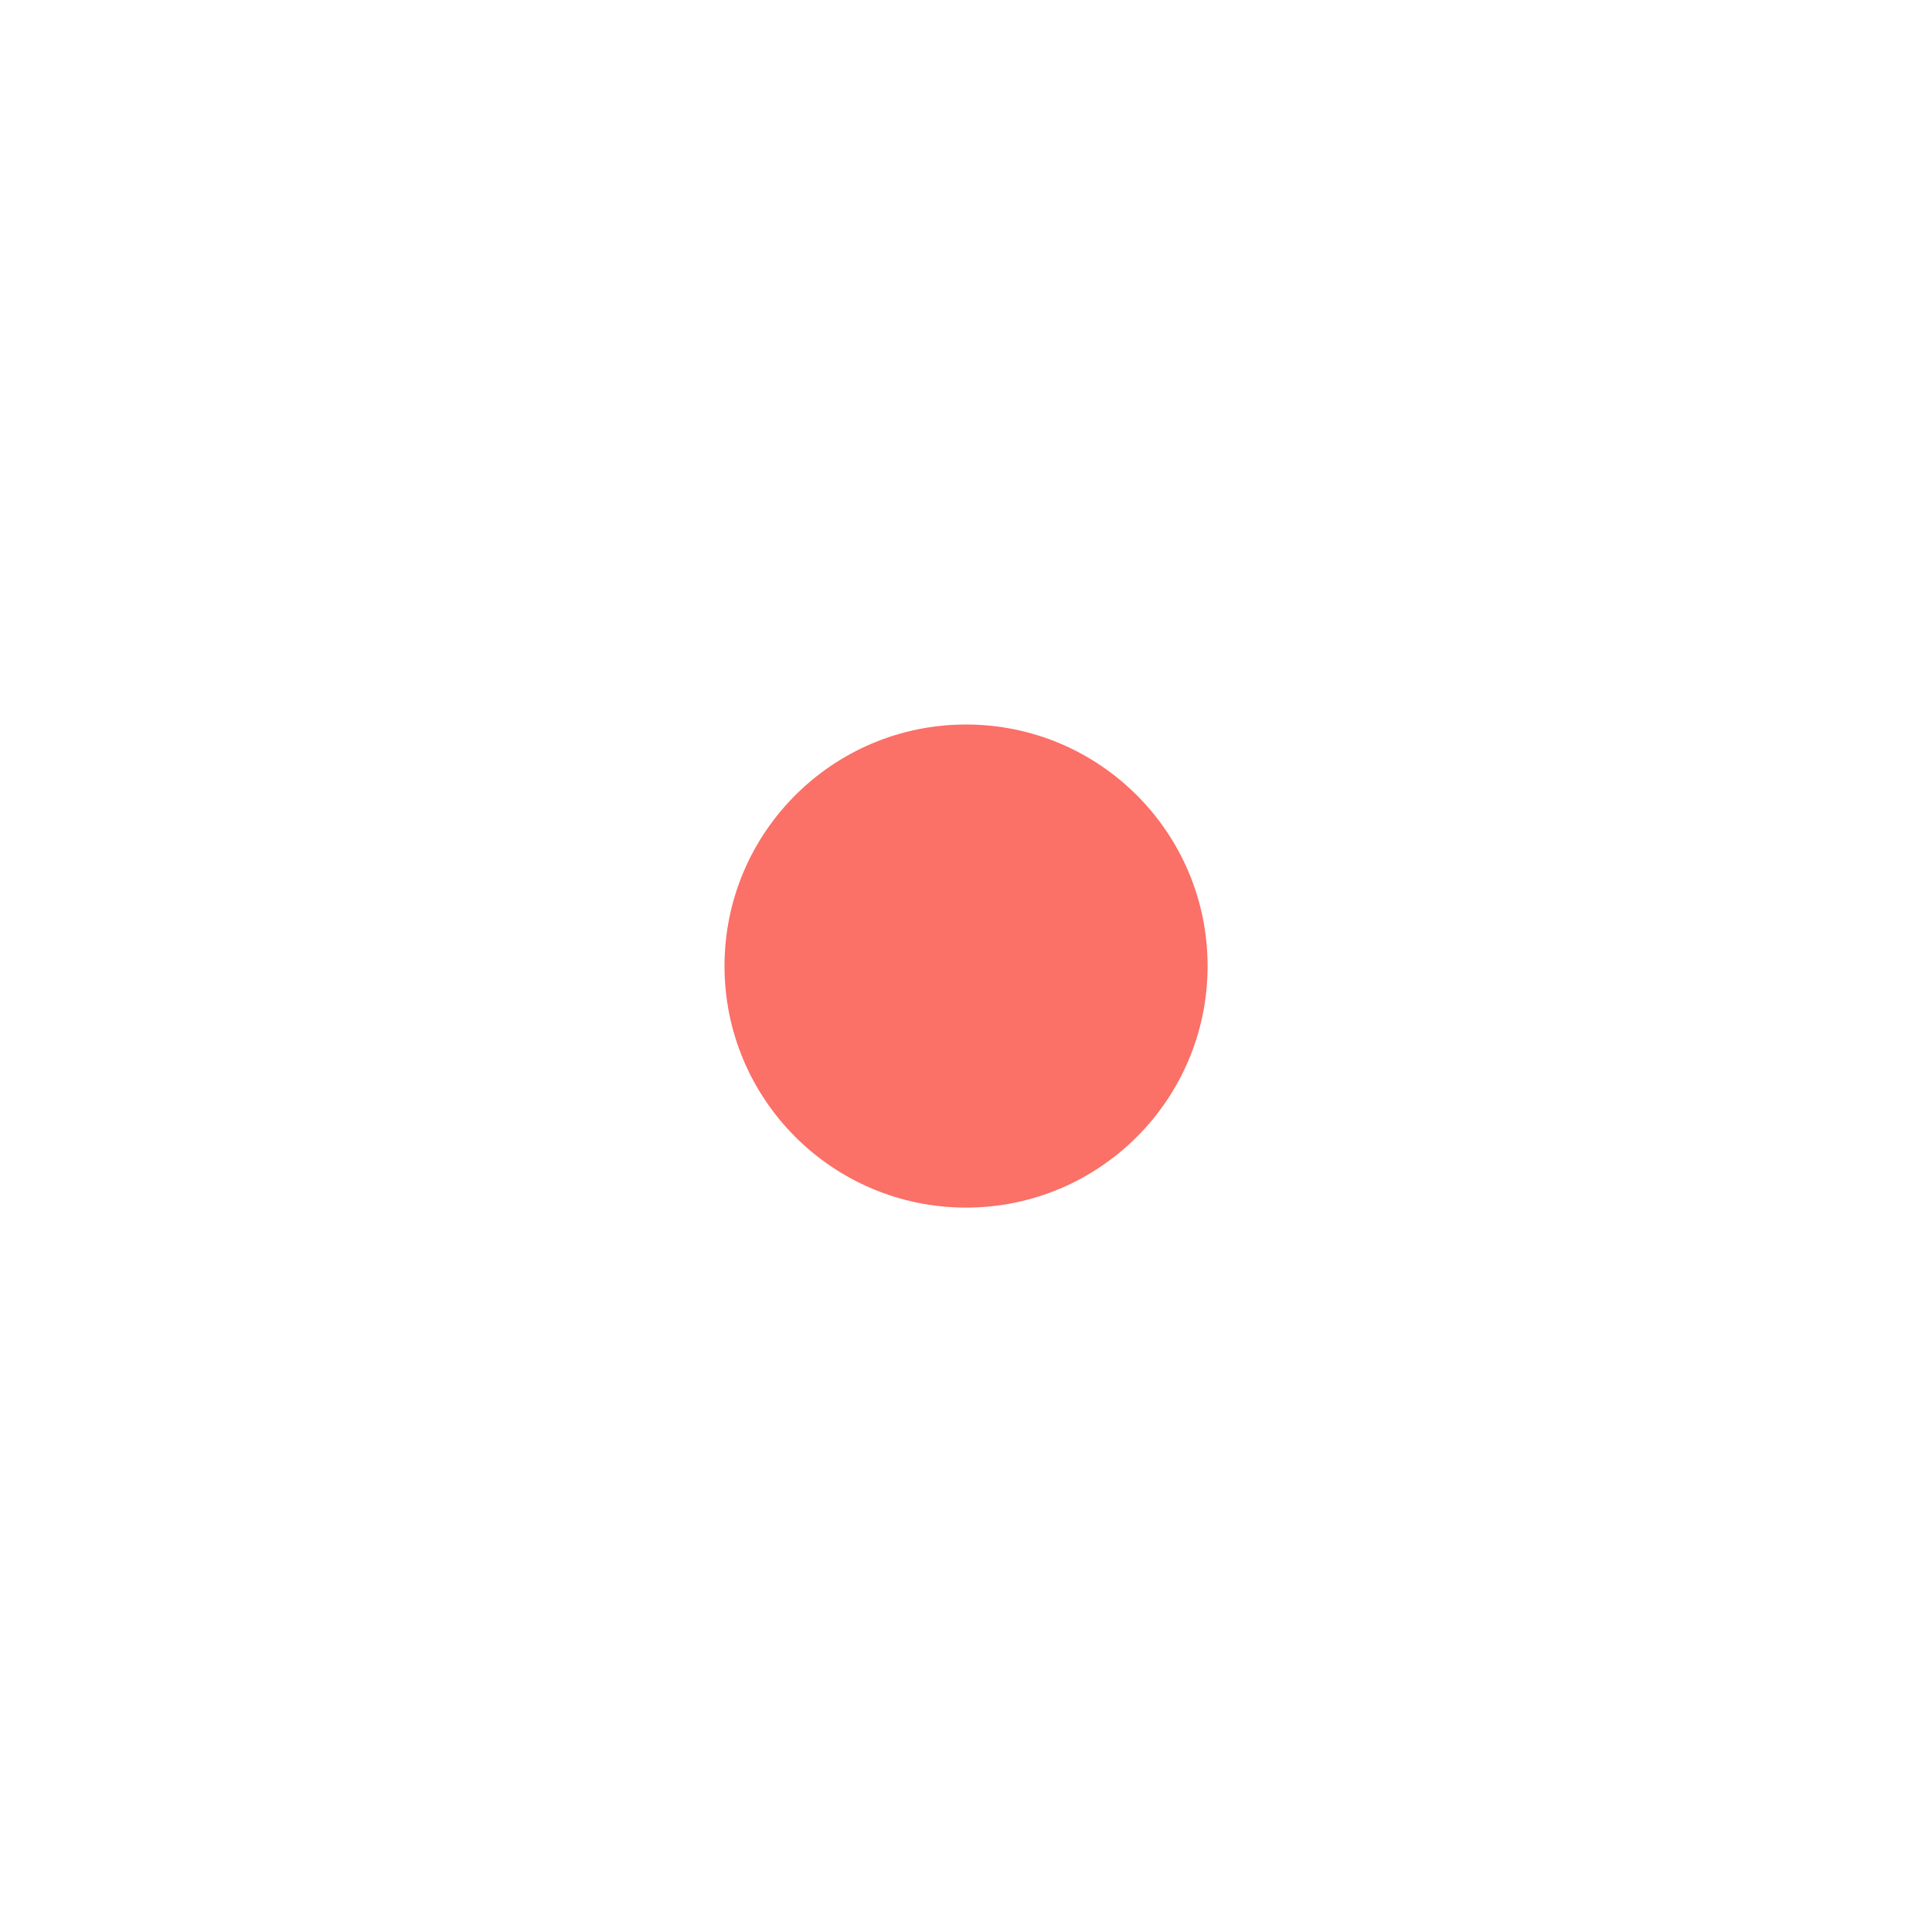
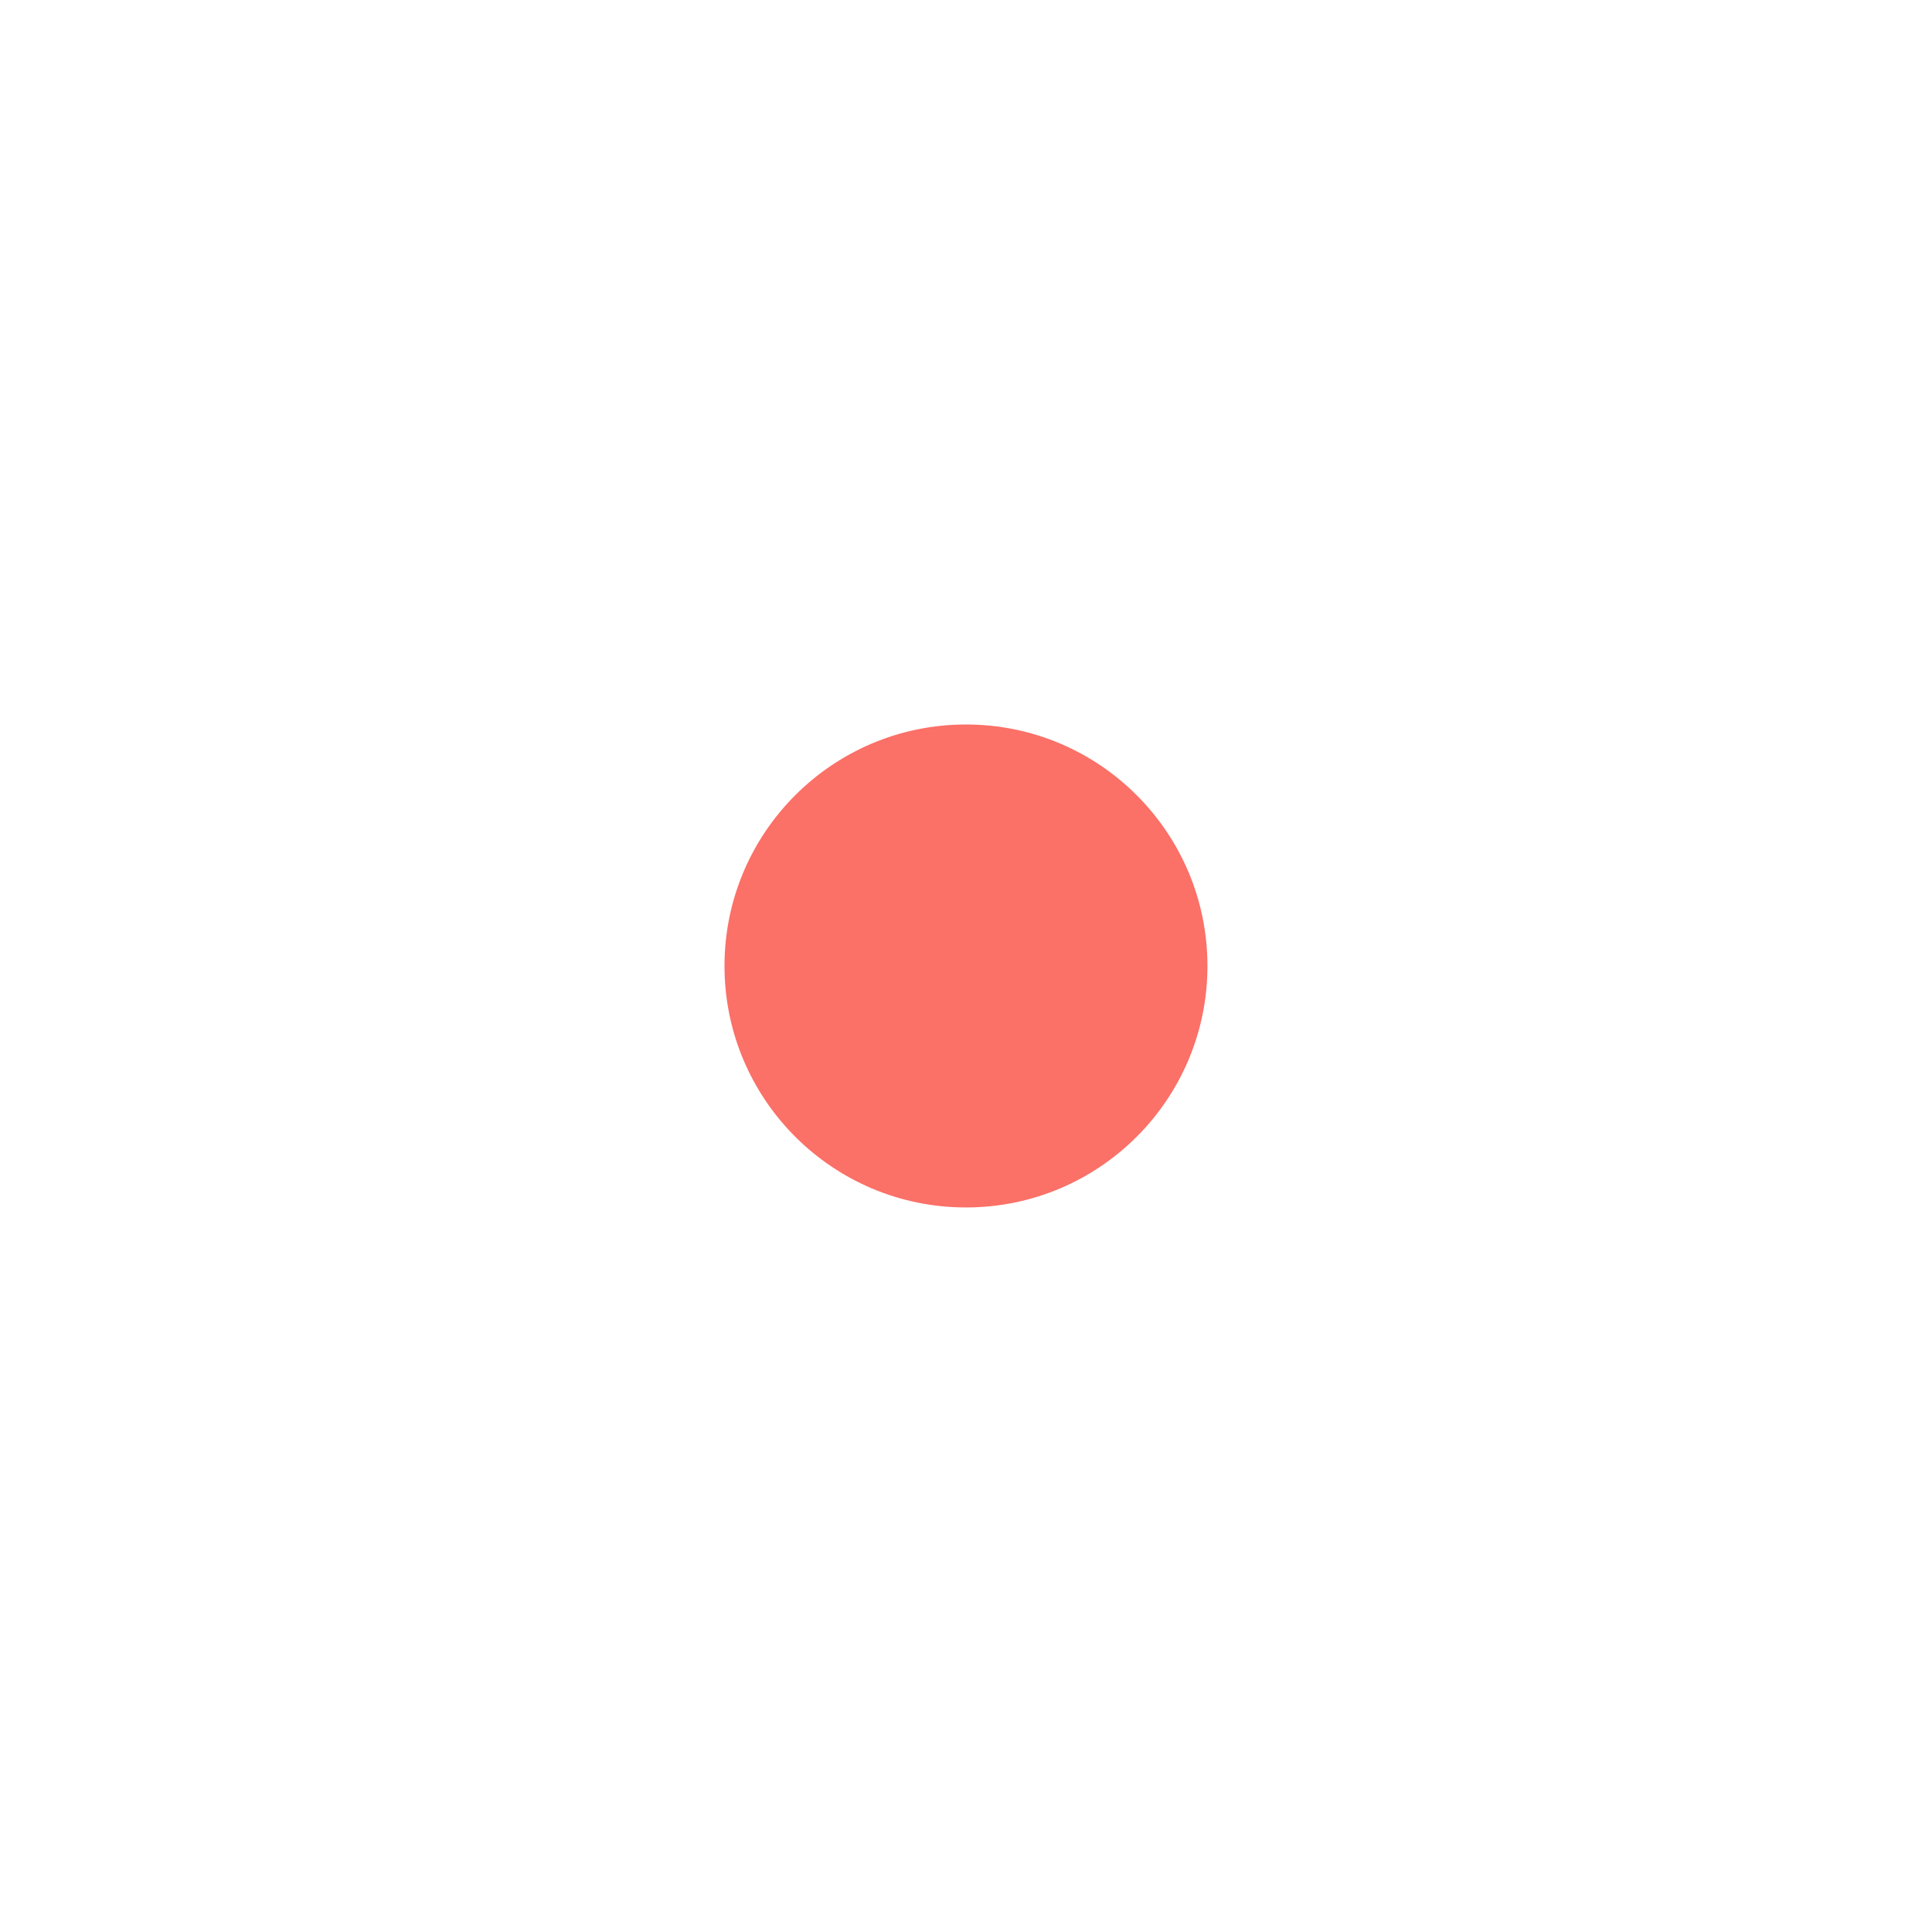
- <svg xmlns="http://www.w3.org/2000/svg" width="64" height="64" viewBox="0 0 16.933 16.933" version="1.1" id="svg5">
+ <svg xmlns="http://www.w3.org/2000/svg" width="128" height="128" viewBox="0 0 33.867 33.867" version="1.1" id="svg5">
  <defs id="defs2" />
  <g id="layer1">
-     <circle style="fill:#f91202;fill-opacity:0.6;stroke:none;stroke-width:0.265;stroke-miterlimit:4;stroke-dasharray:none;stroke-opacity:1" id="path924" cx="8.467" cy="8.467" r="2.117" />
+     <circle style="fill:#f91202;fill-opacity:0.6;stroke:none;stroke-width:0.529;stroke-miterlimit:4;stroke-dasharray:none;stroke-opacity:1" id="path924" cx="16.933" cy="16.933" r="4.233" />
  </g>
</svg>
